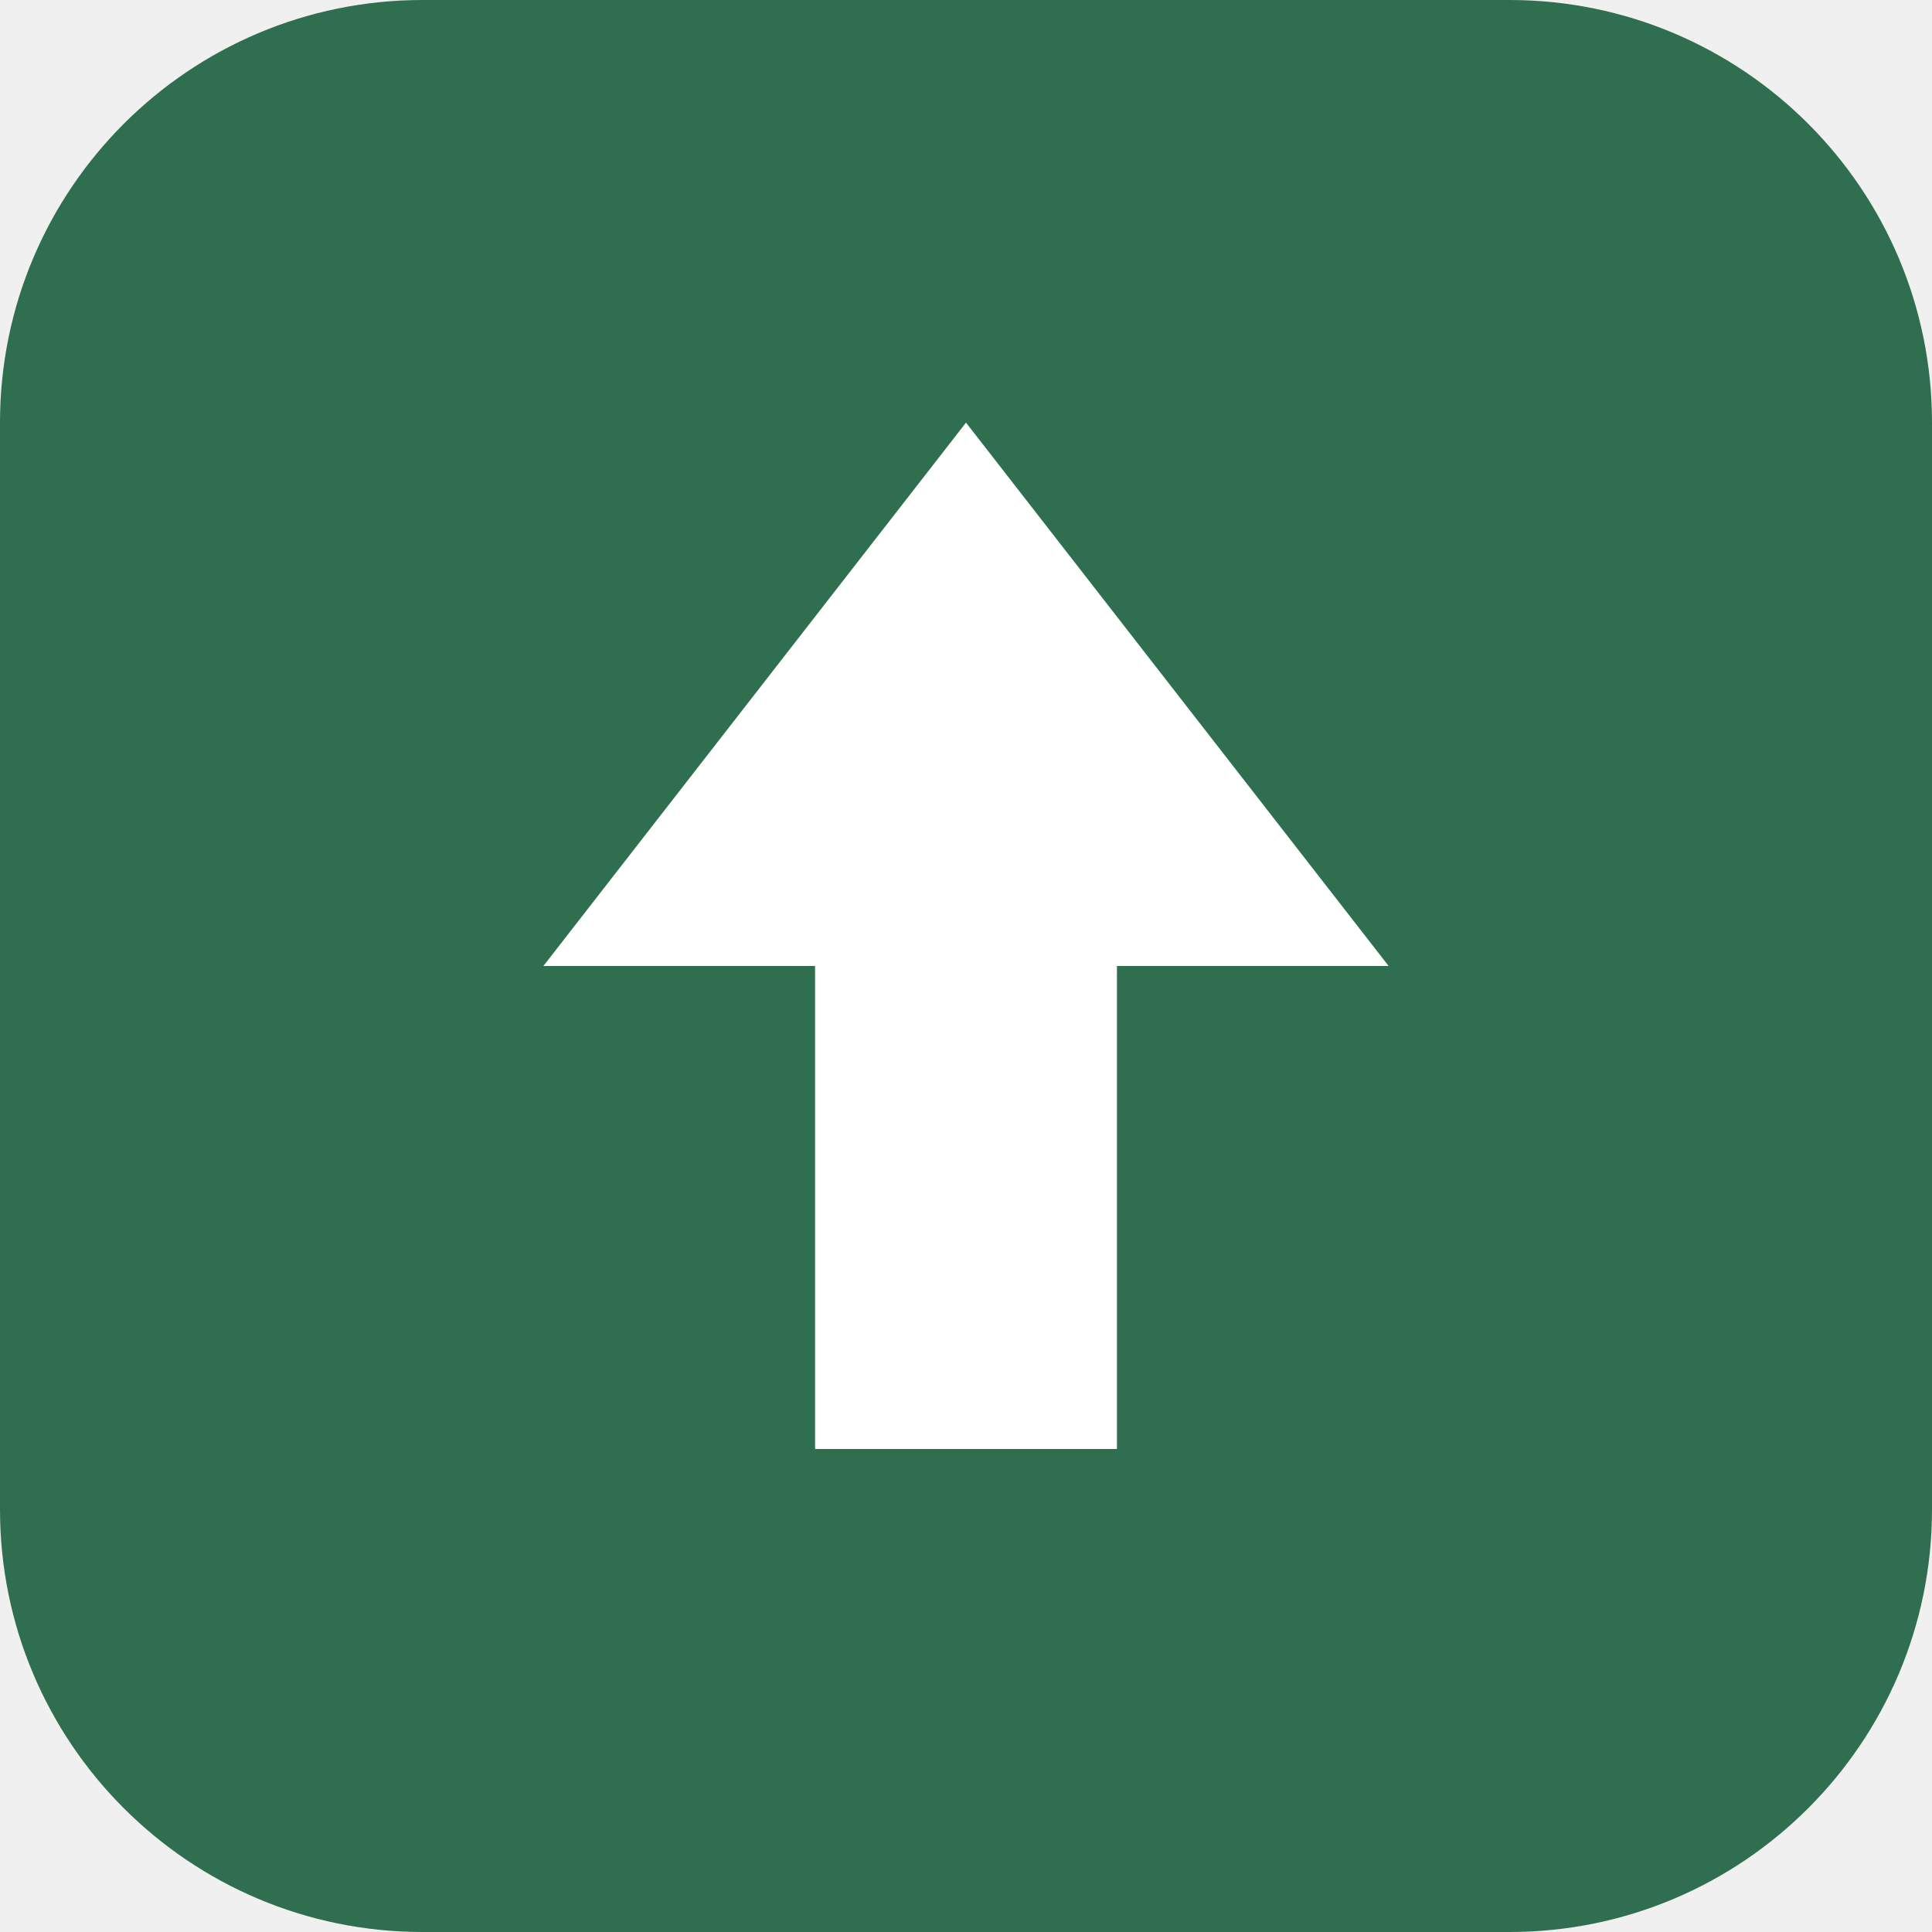
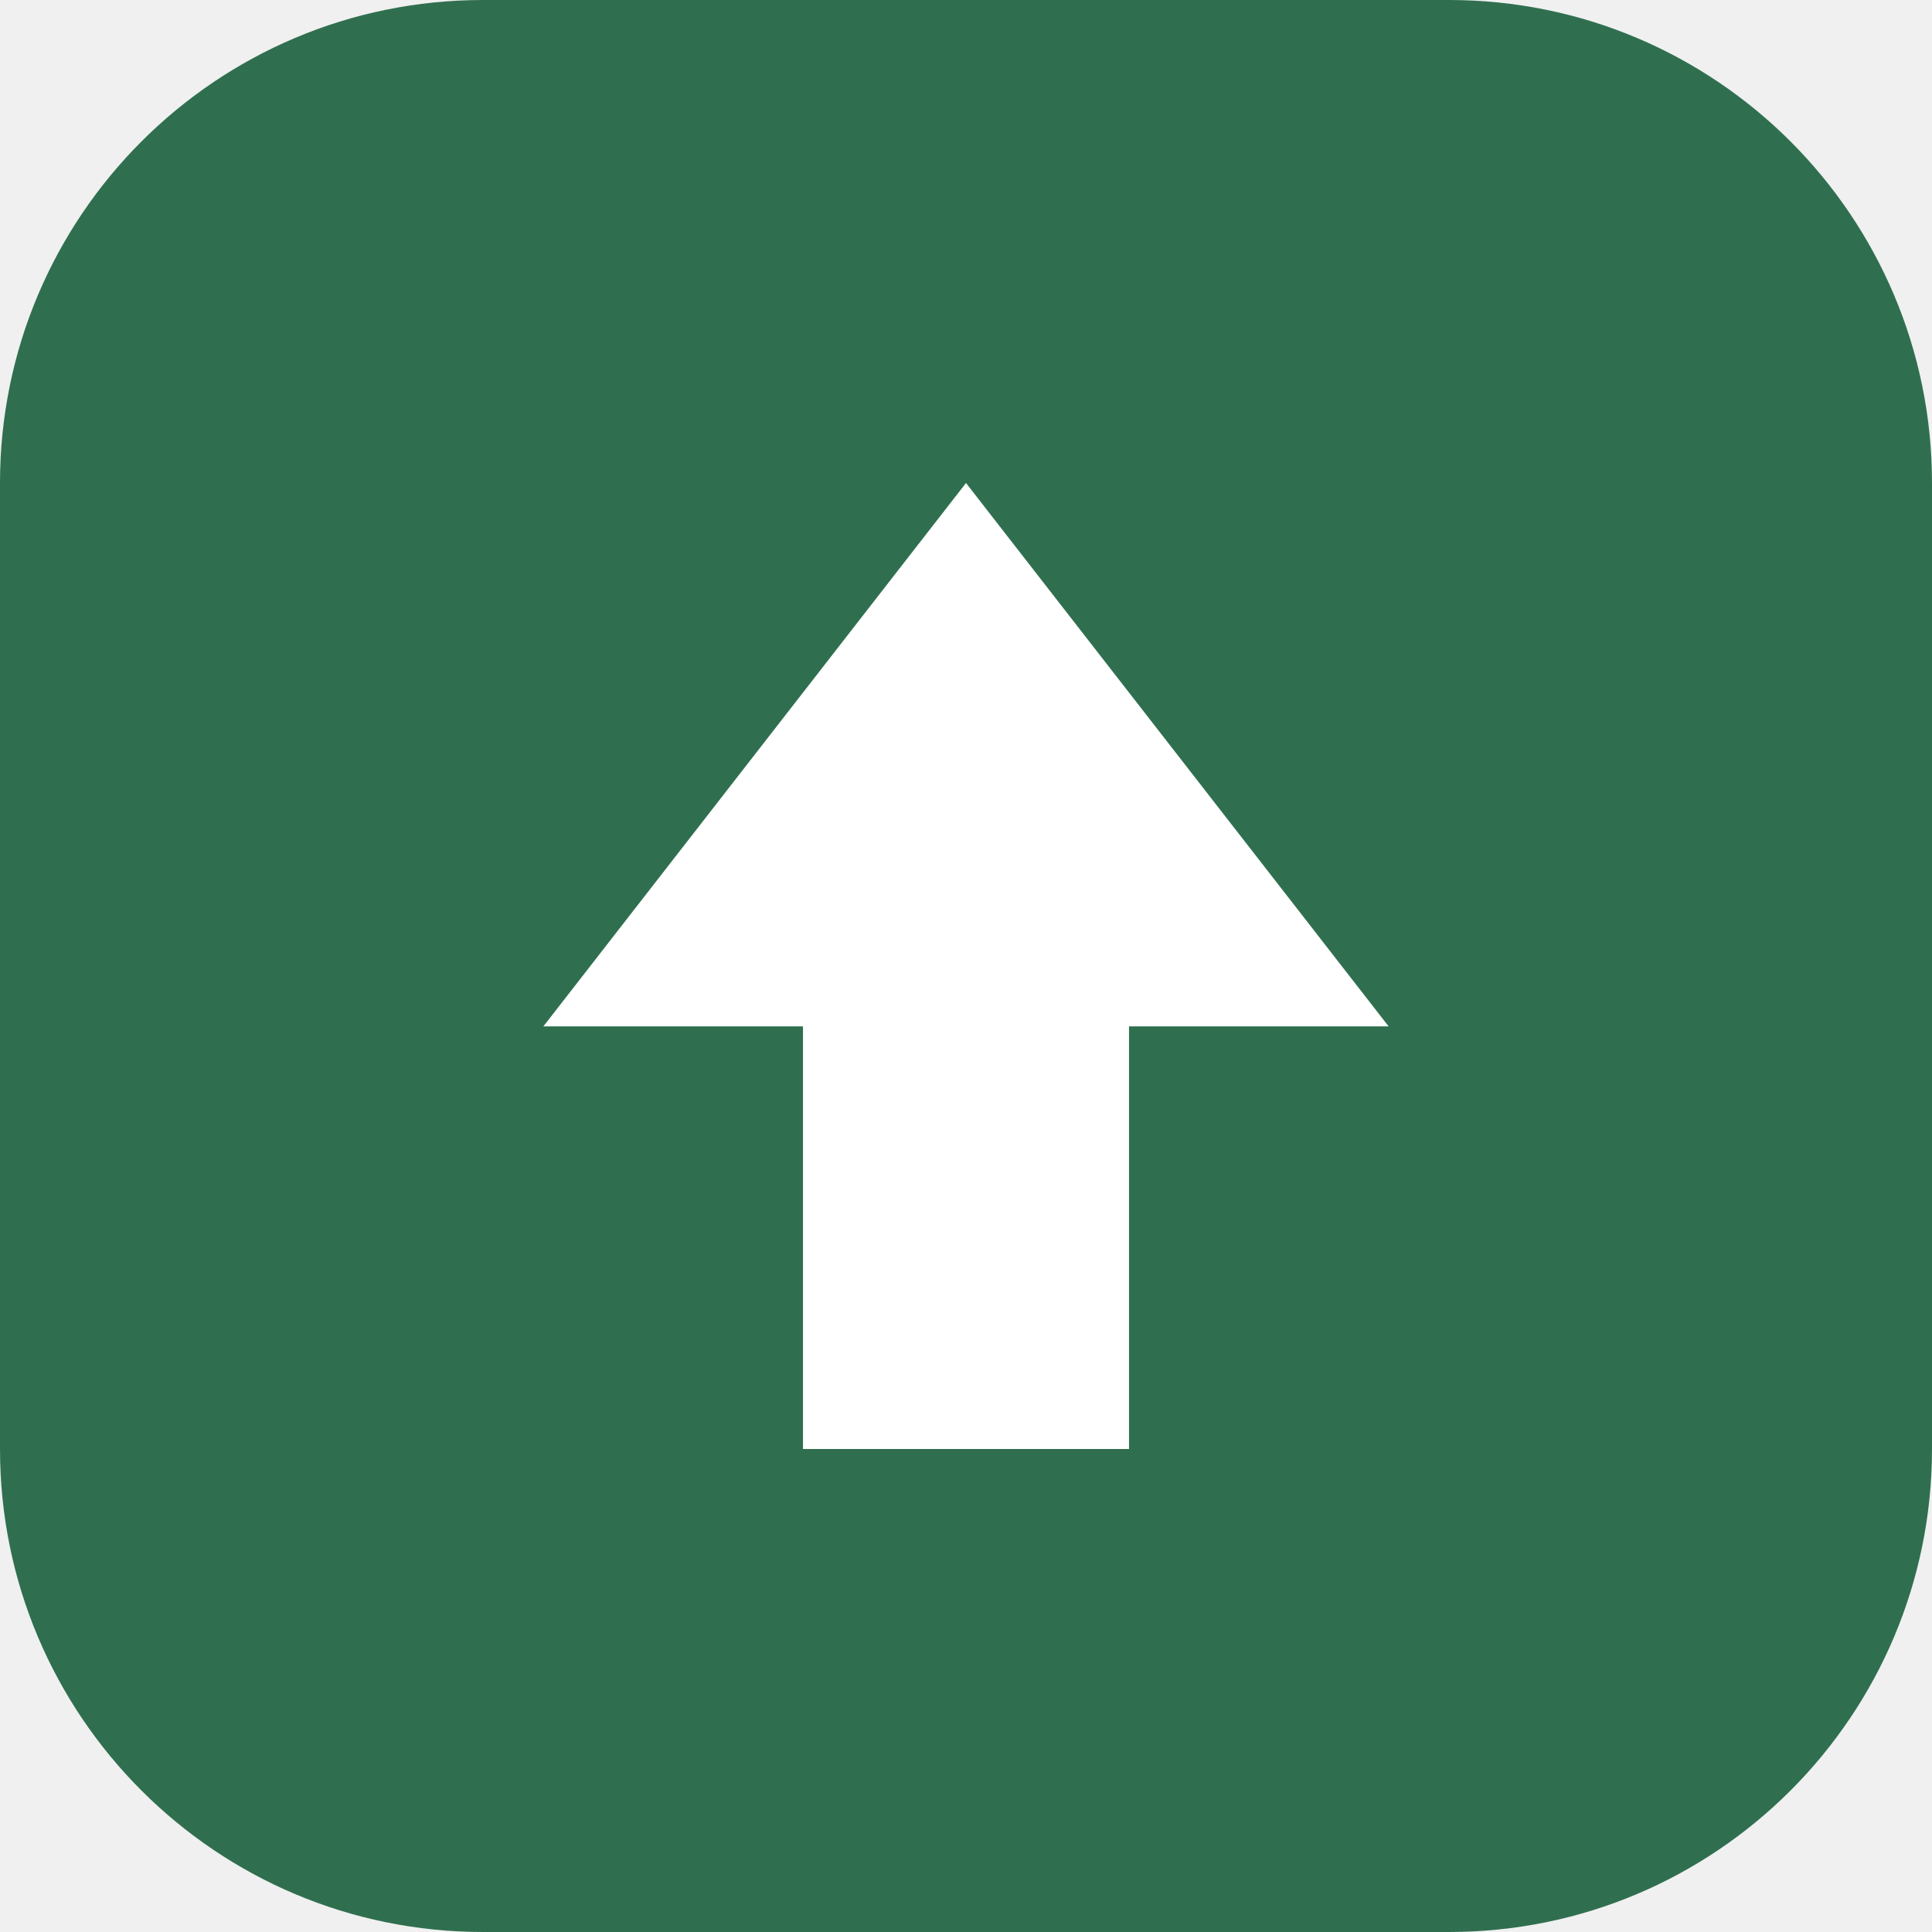
<svg xmlns="http://www.w3.org/2000/svg" viewBox="0 0 32 32" role="img" aria-label="Bumplog">
-   <rect width="32" height="32" rx="7" fill="#2f6f4f" />
-   <path d="M16 7 L23 16 H18.5 V24 H13.5 V16 H9 Z" fill="#ffffff" />
+   <rect width="32" height="32" rx="8" fill="#2f6f4f" />
+   <path d="M16 8 L23 17 H18.7 V24 H13.3 V17 H9 Z" fill="#ffffff" />
</svg>
